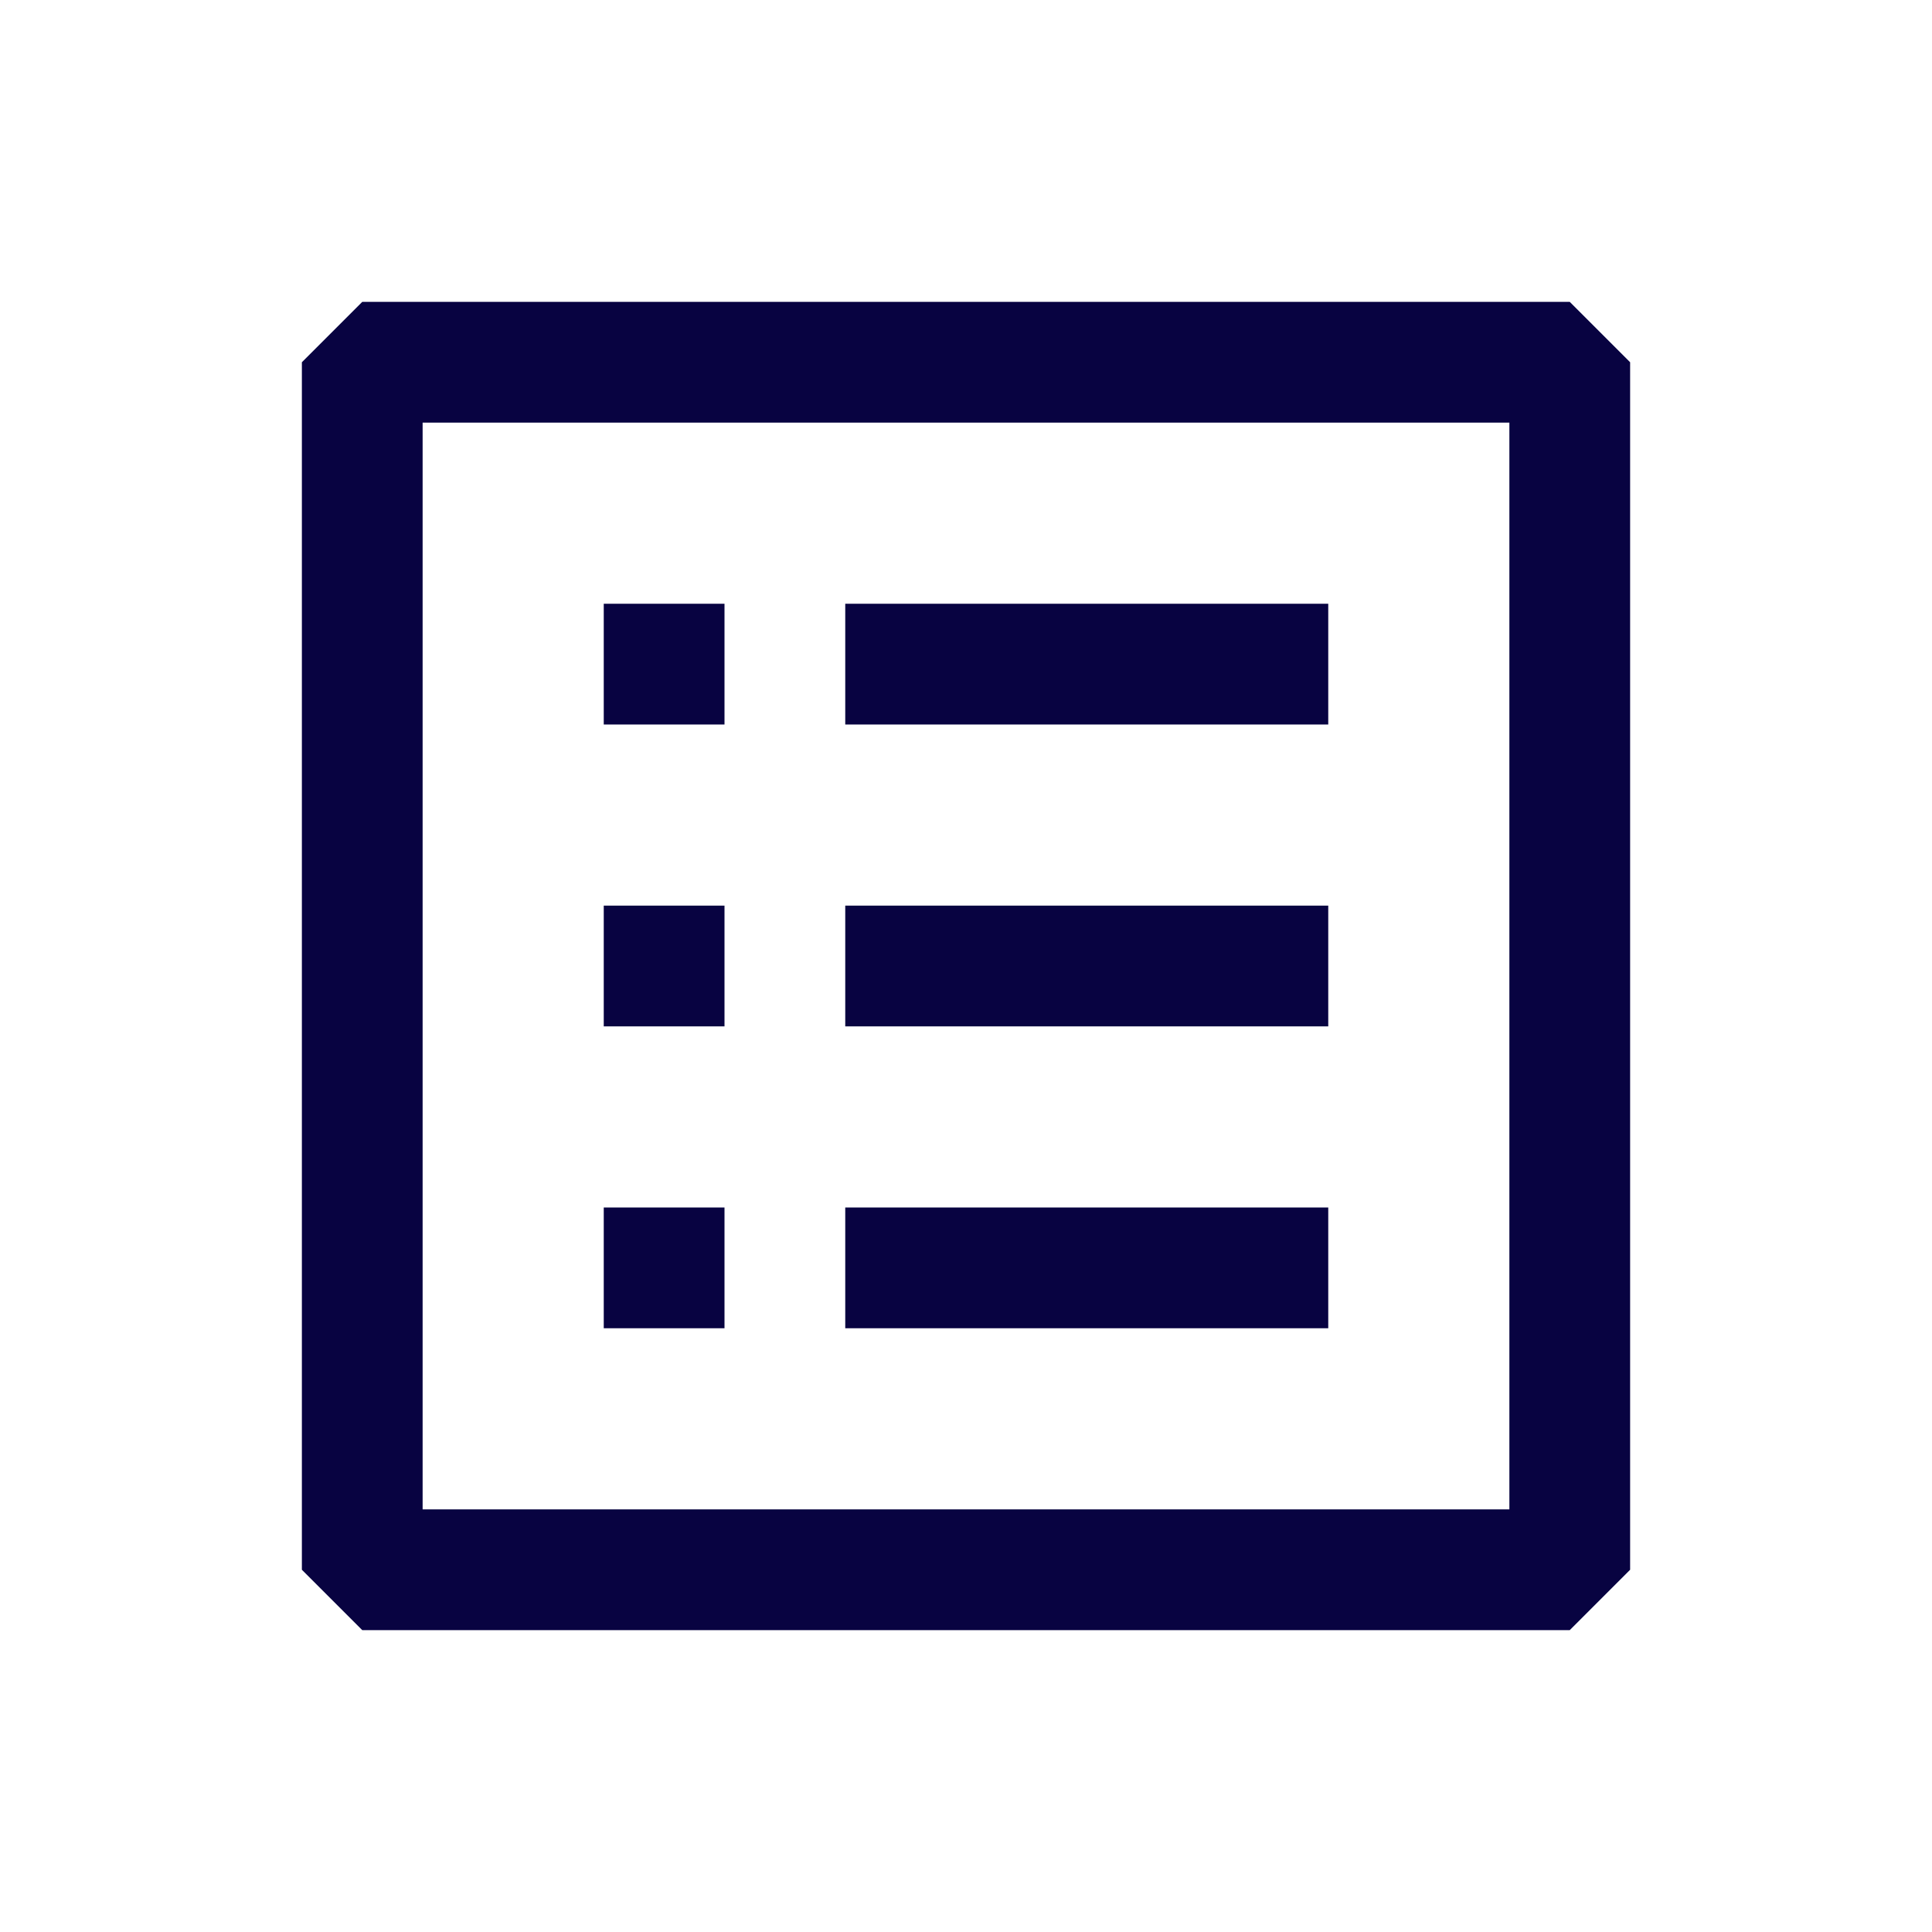
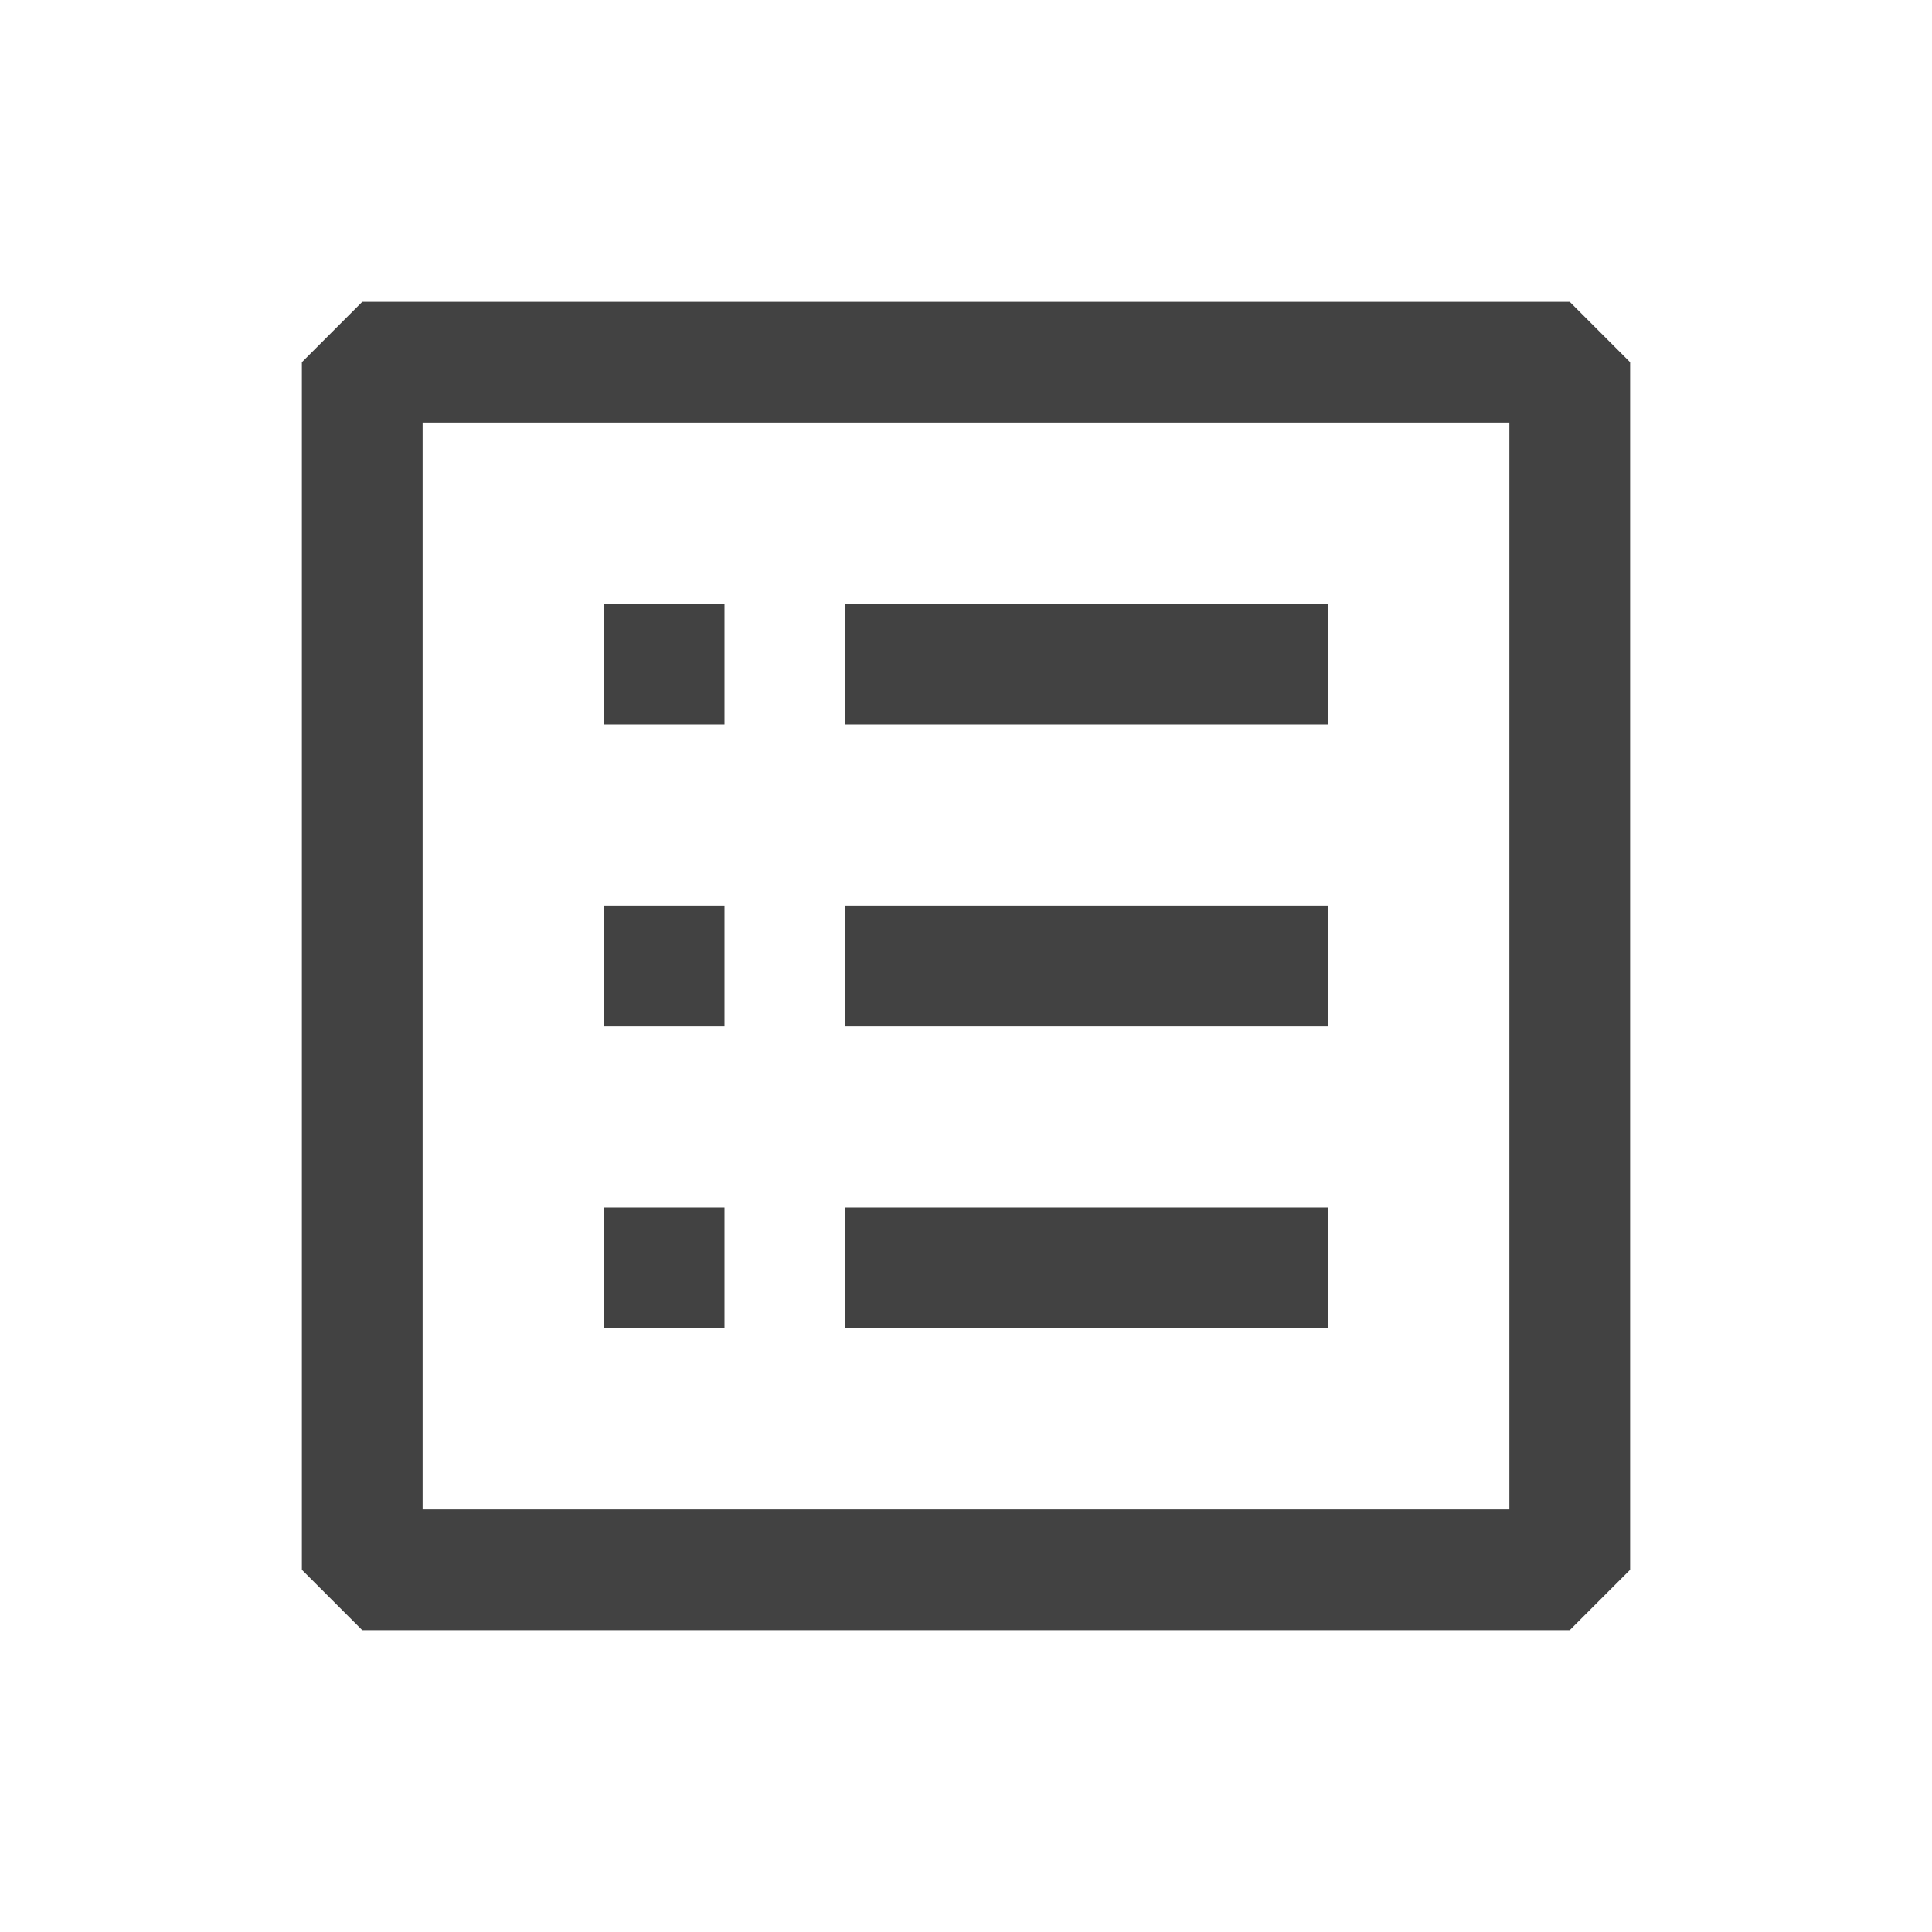
- <svg xmlns="http://www.w3.org/2000/svg" width="800px" height="800px" viewBox="0 0 24 24" fill="none">
-   <path fill-rule="evenodd" clip-rule="evenodd" d="M10.5 11.25H16.5V12.75H10.5V11.25Z" fill="#080341" />
-   <path fill-rule="evenodd" clip-rule="evenodd" d="M10.5 7.5H16.5V9H10.5V7.5Z" fill="#080341" />
-   <path fill-rule="evenodd" clip-rule="evenodd" d="M10.5 15H16.5V16.5H10.5V15Z" fill="#080341" />
-   <path fill-rule="evenodd" clip-rule="evenodd" d="M7.5 7.5H9V9H7.5V7.5Z" fill="#080341" />
-   <path fill-rule="evenodd" clip-rule="evenodd" d="M7.5 11.25H9V12.75H7.5V11.25Z" fill="#080341" />
-   <path fill-rule="evenodd" clip-rule="evenodd" d="M7.5 15H9V16.5H7.5V15Z" fill="#080341" />
-   <path fill-rule="evenodd" clip-rule="evenodd" d="M3.75 4.5L4.5 3.75H19.5L20.25 4.5V19.5L19.5 20.25H4.5L3.75 19.5V4.5ZM5.25 5.25V18.75H18.75V5.25H5.25Z" fill="#080341" />
+ <svg xmlns="http://www.w3.org/2000/svg" width="800px" height="800px" viewBox="0 0 24 24" fill="none" stroke="#000000" stroke-width="0">
+   <g id="SVGRepo_bgCarrier" stroke-width="0" />
+   <g id="SVGRepo_tracerCarrier" stroke-linecap="round" stroke-linejoin="round" stroke="#CCCCCC" stroke-width="0.048" />
+   <g id="SVGRepo_iconCarrier">
+     <path fill-rule="evenodd" clip-rule="evenodd" d="M10.5 11.25H16.5V12.75H10.5V11.25Z" fill="#424242" />
+     <path fill-rule="evenodd" clip-rule="evenodd" d="M10.5 7.5H16.5V9H10.5V7.5Z" fill="#424242" />
+     <path fill-rule="evenodd" clip-rule="evenodd" d="M10.5 15H16.5V16.5H10.5V15Z" fill="#424242" />
+     <path fill-rule="evenodd" clip-rule="evenodd" d="M7.5 7.5H9V9H7.5V7.5Z" fill="#424242" />
+     <path fill-rule="evenodd" clip-rule="evenodd" d="M7.5 11.25H9V12.75H7.5V11.25Z" fill="#424242" />
+     <path fill-rule="evenodd" clip-rule="evenodd" d="M7.5 15H9V16.5H7.5V15Z" fill="#424242" />
+     <path fill-rule="evenodd" clip-rule="evenodd" d="M3.75 4.5L4.5 3.75H19.5L20.25 4.5V19.5L19.5 20.25H4.5L3.75 19.5V4.5ZM5.25 5.25V18.75H18.75V5.25H5.25Z" fill="#424242" />
+   </g>
</svg>
